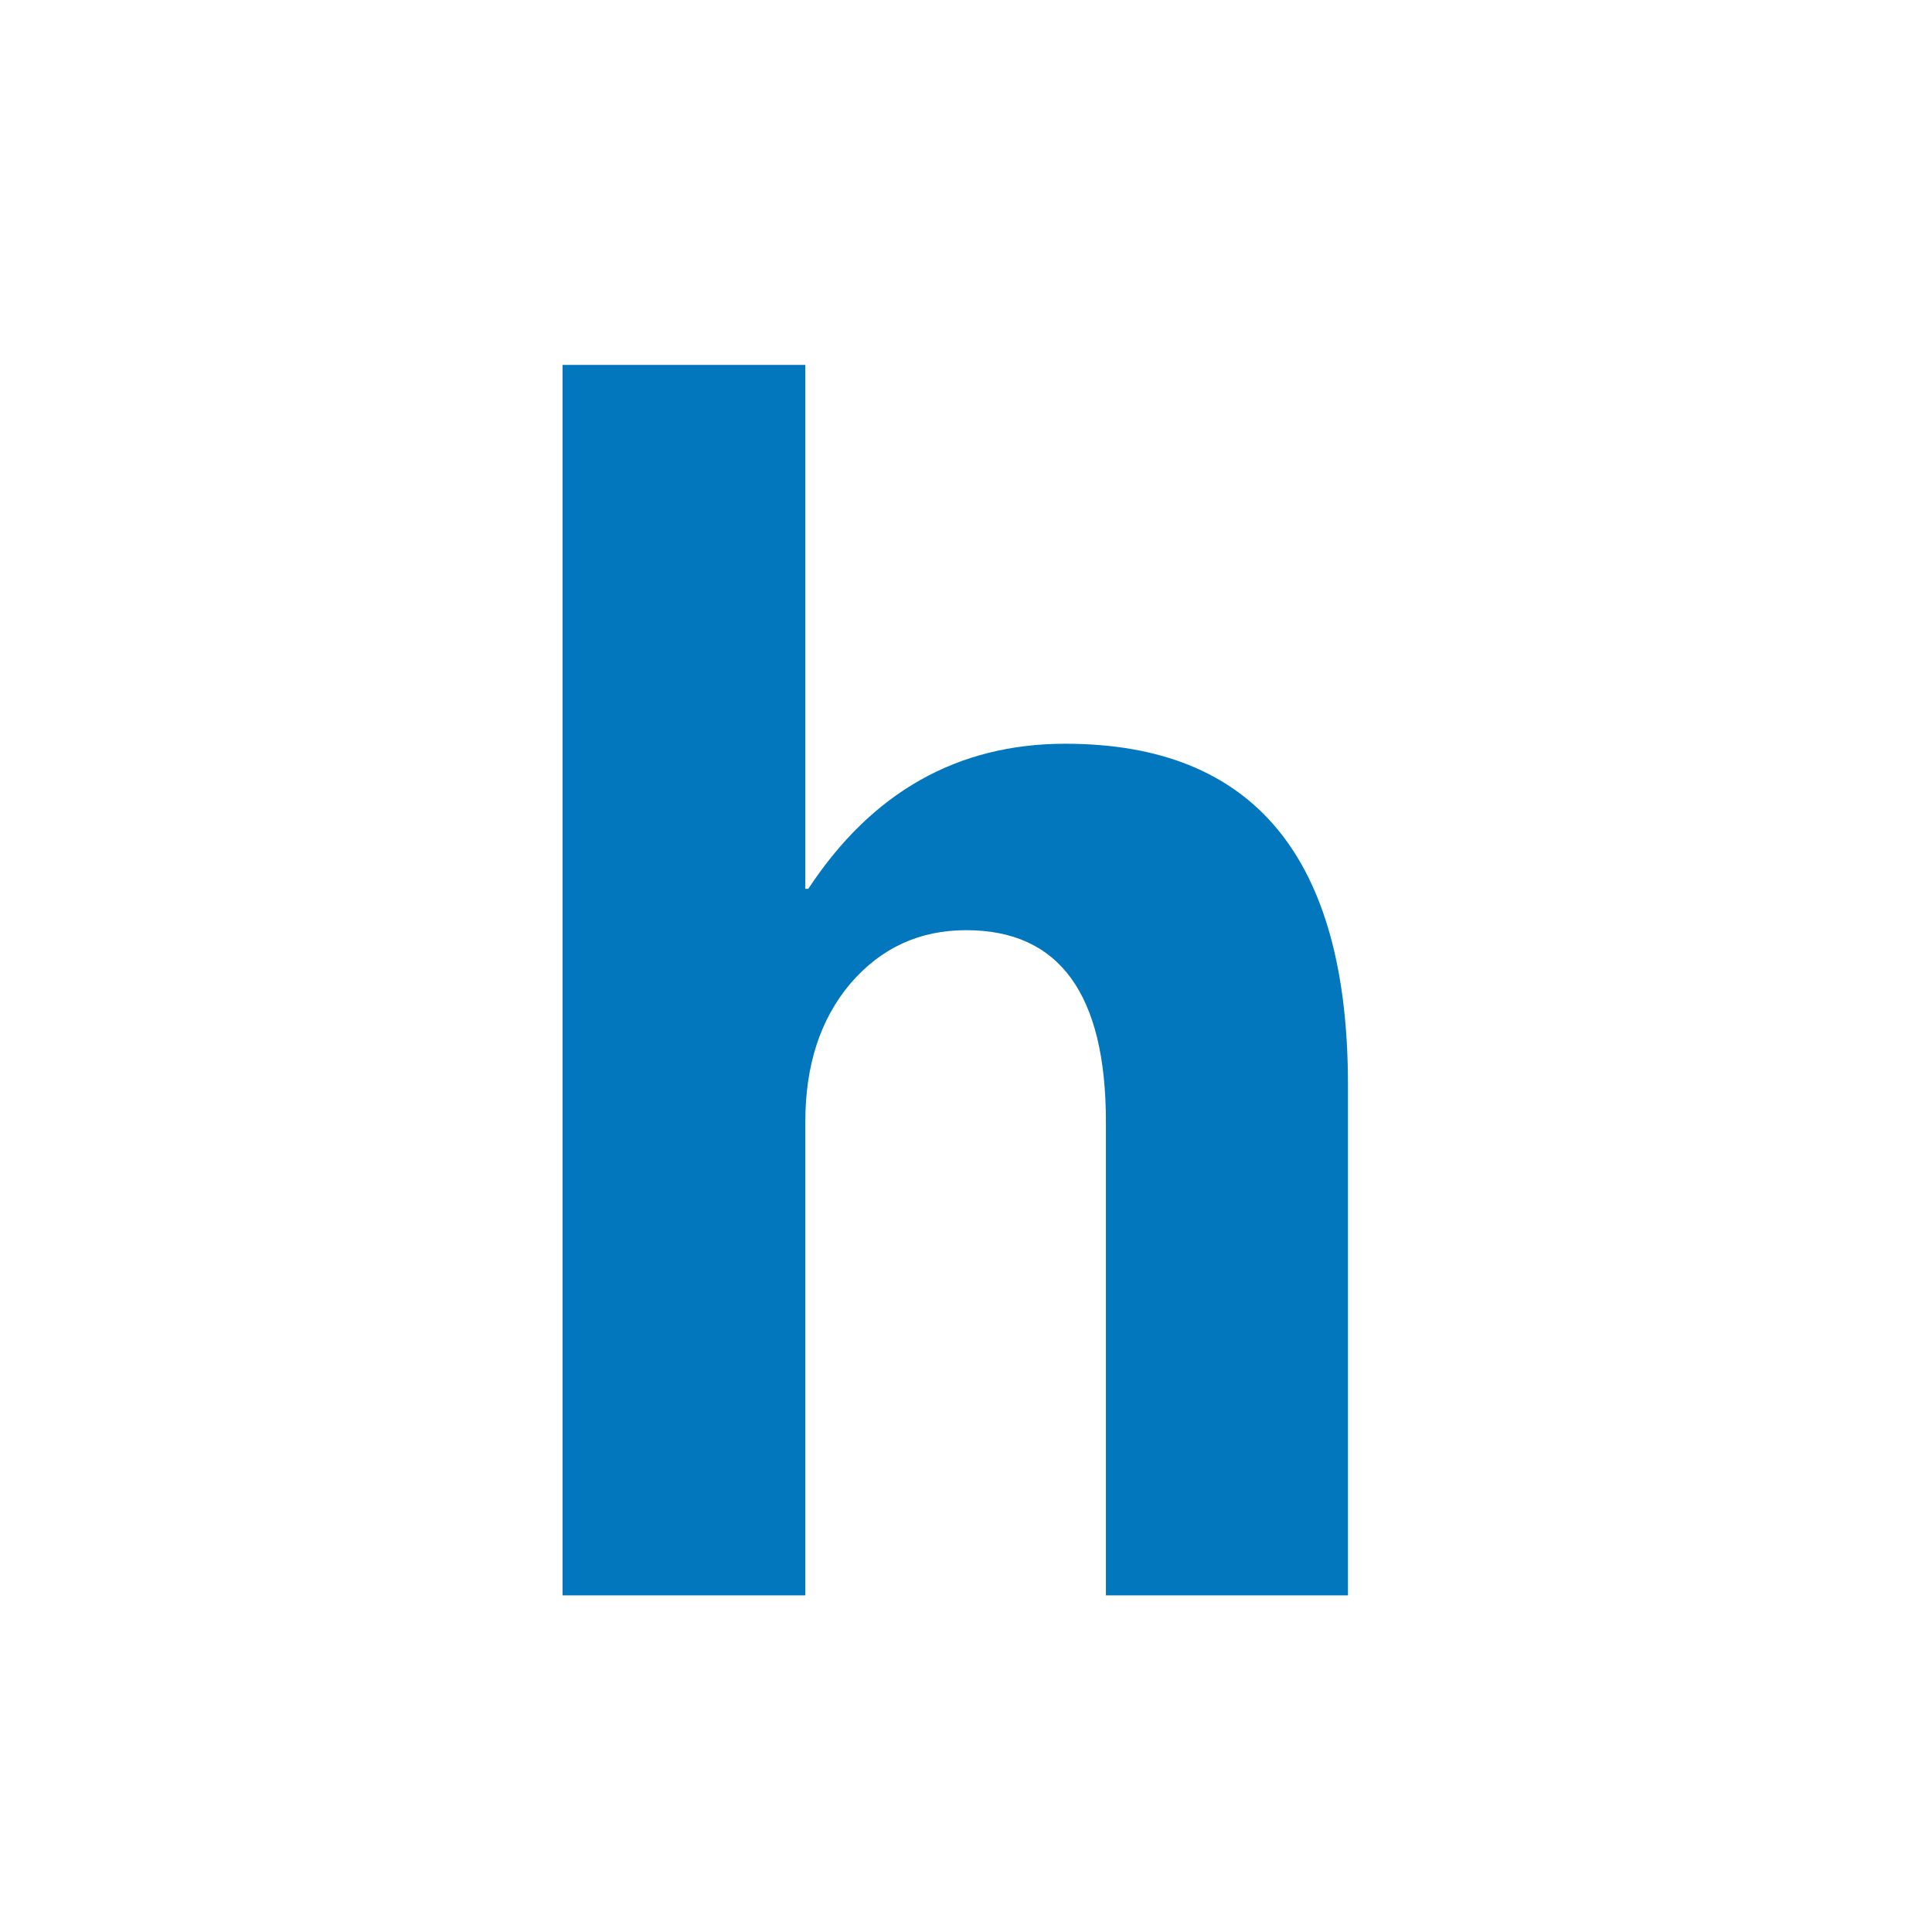
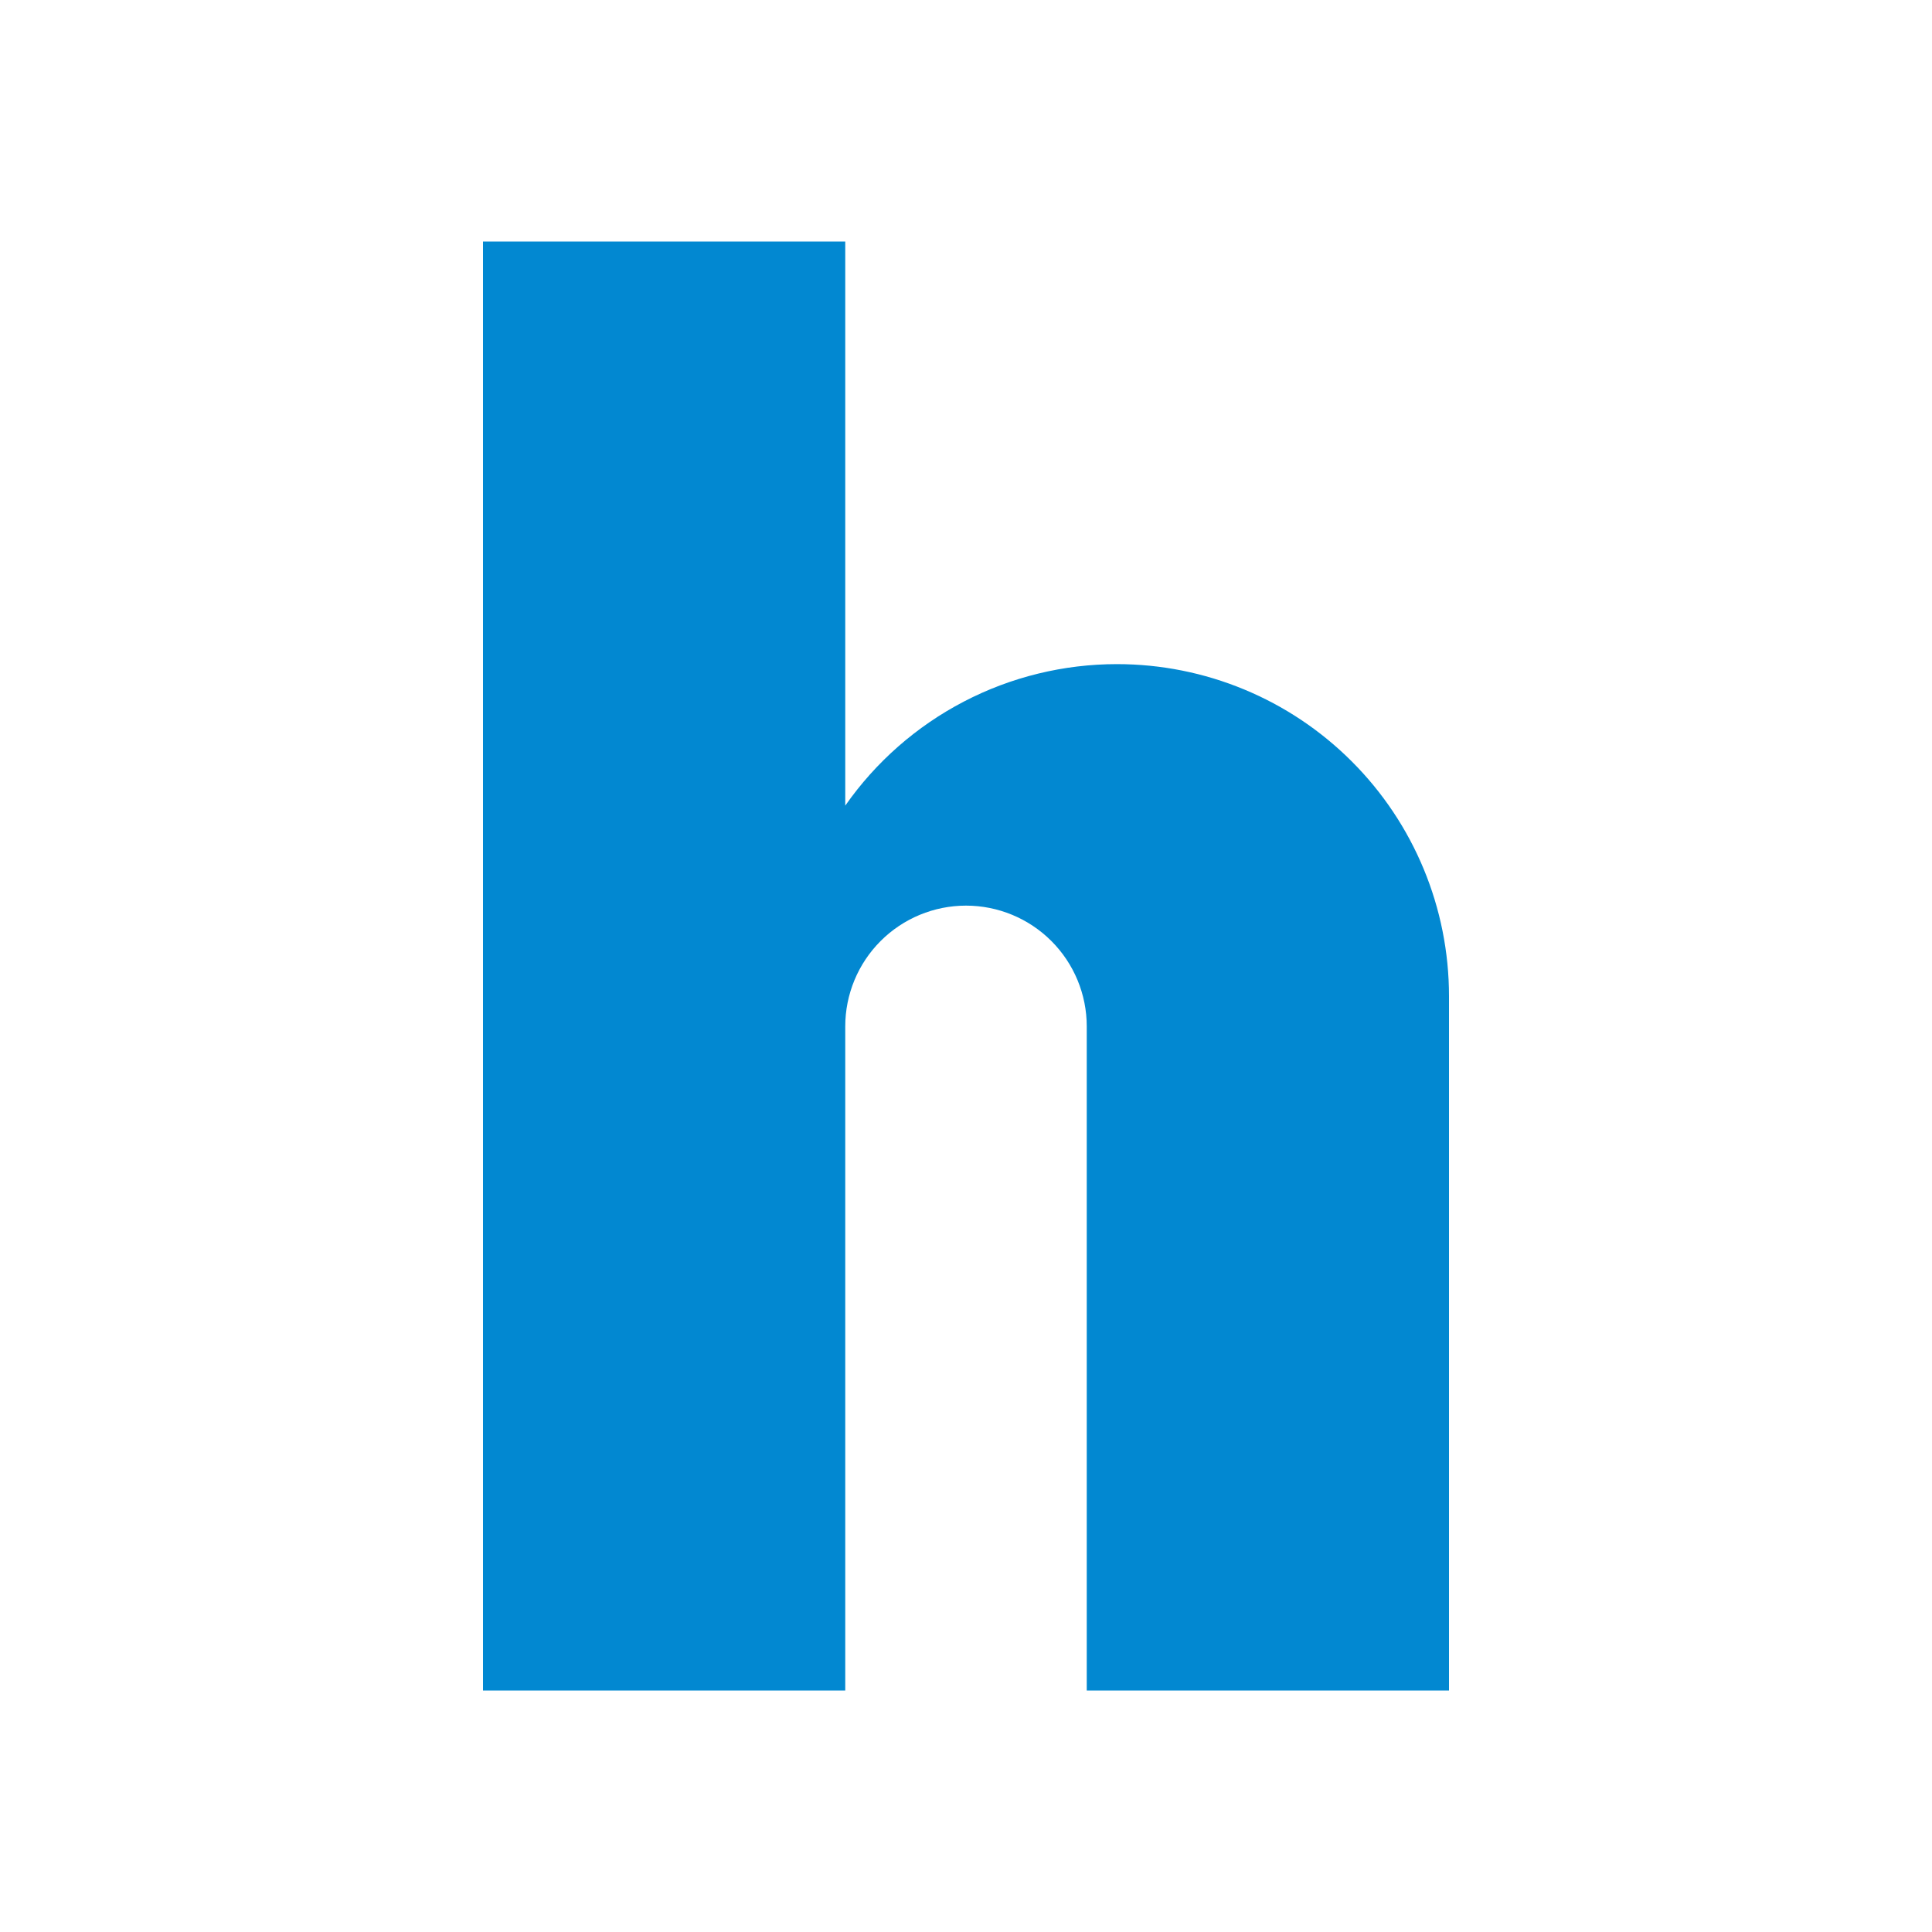
- <svg xmlns="http://www.w3.org/2000/svg" viewBox="0 0 24 24">
-   <path d="M16.745 19.818h-3.007v-5.882q0-2.381-1.736-2.381-.869 0-1.438.663-.56.662-.56 1.718v5.882H6.988V4.533h3.016v6.508h.037q1.186-1.802 3.193-1.802 3.511 0 3.511 4.239z" fill="#0277bd" />
+ <svg xmlns="http://www.w3.org/2000/svg" viewBox="0 0 32 32">
+   <path d="M18.5 11C17.617 11 16.746 11.213 15.963 11.621C15.18 12.029 14.506 12.62 14 13.344V4H8V28H14V17C14 16.47 14.211 15.961 14.586 15.586C14.961 15.211 15.47 15 16 15C16.53 15 17.039 15.211 17.414 15.586C17.789 15.961 18 16.47 18 17V28H24V16.5C24 15.041 23.421 13.642 22.389 12.611C21.358 11.579 19.959 11 18.5 11Z" fill="#0288D1" />
</svg>
